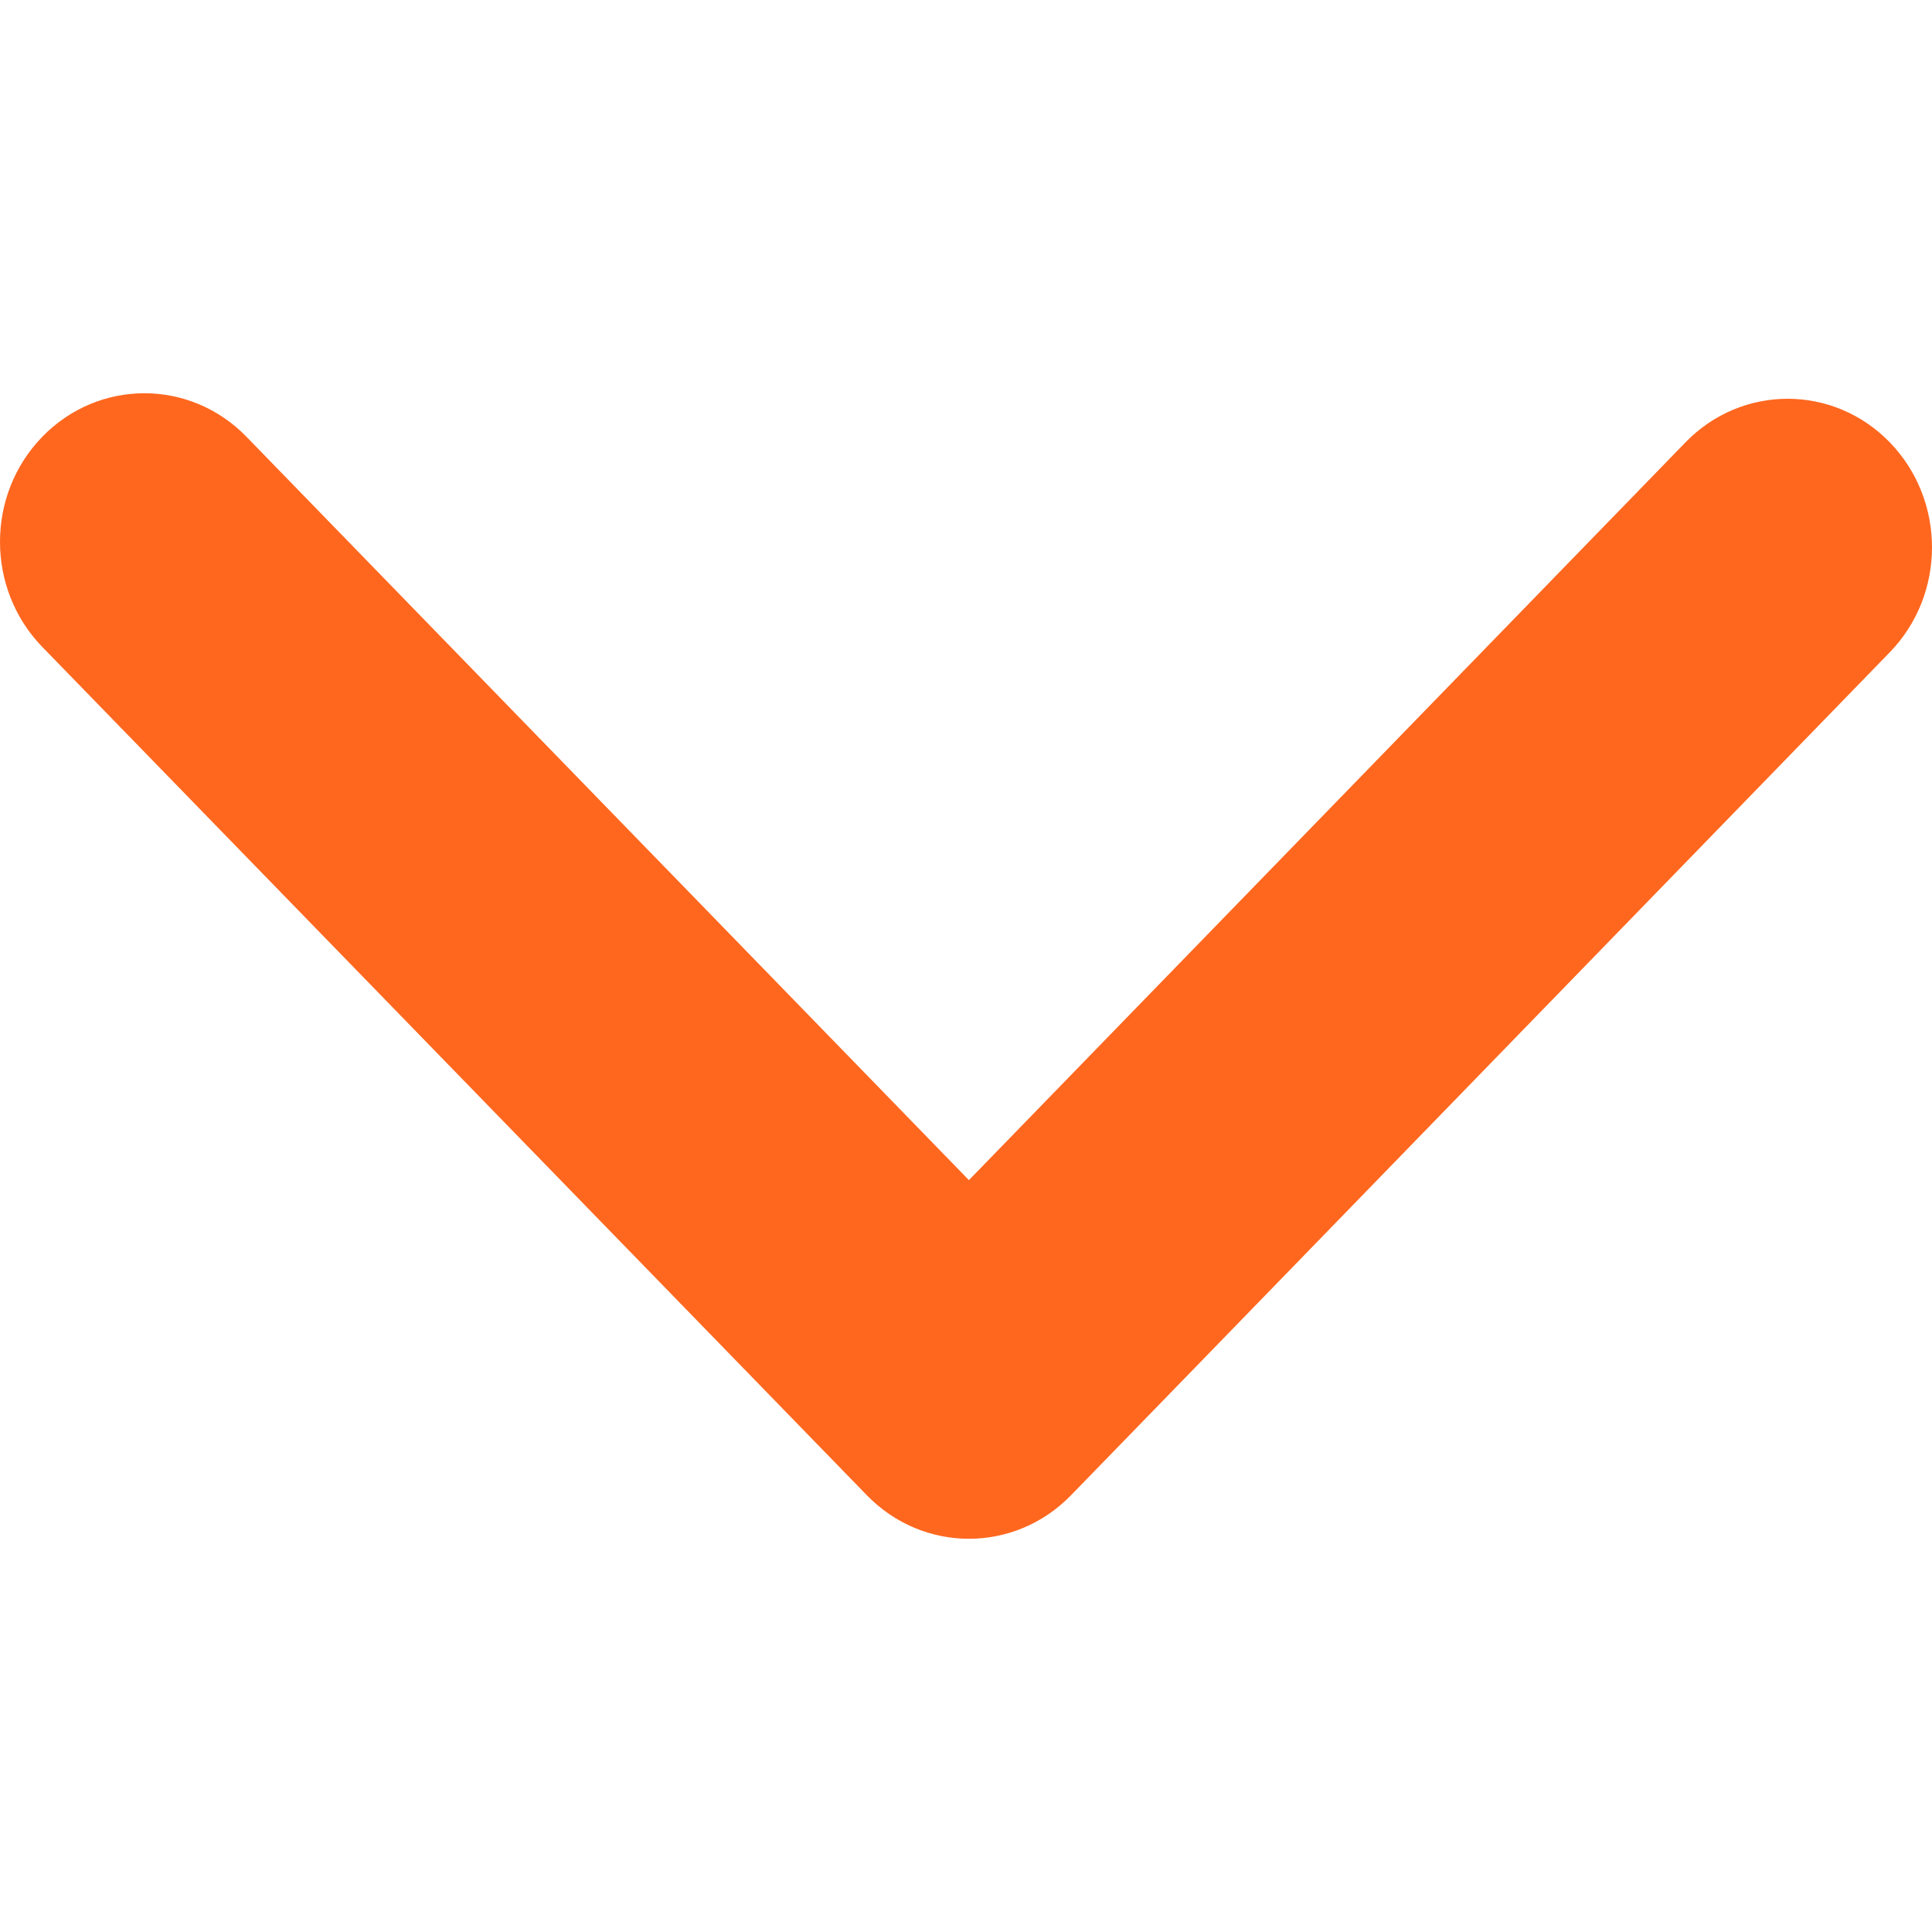
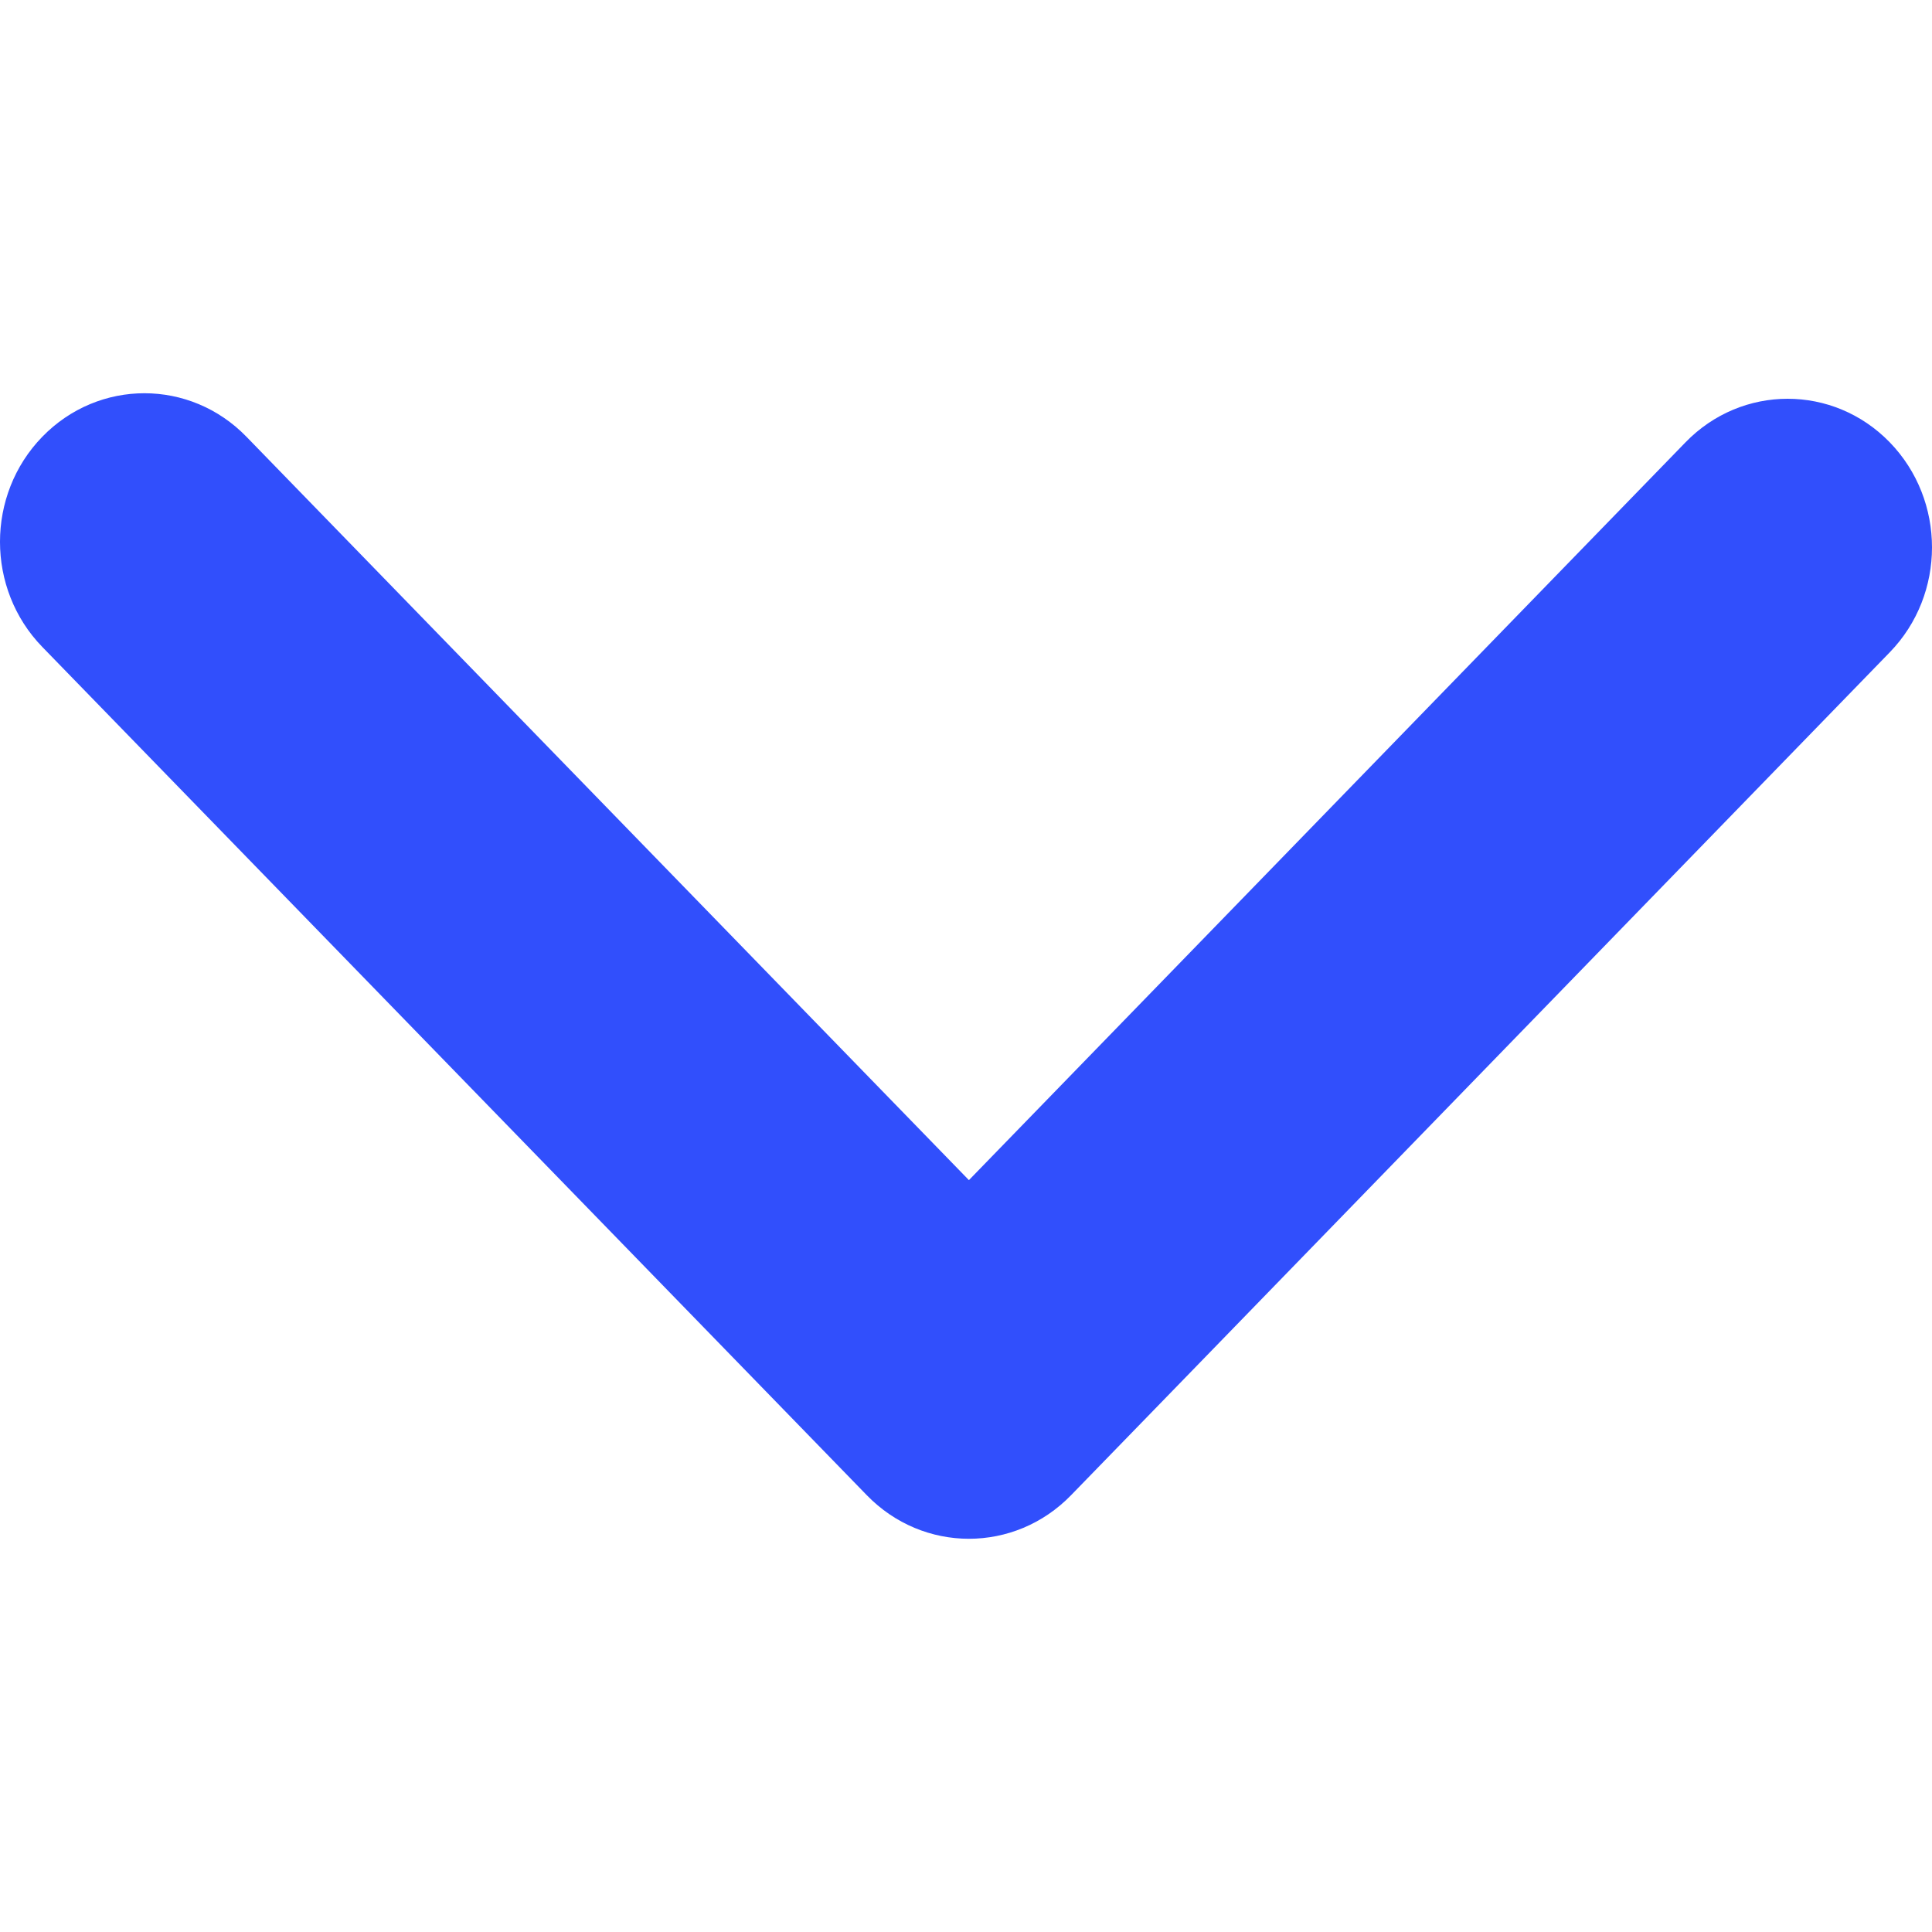
<svg xmlns="http://www.w3.org/2000/svg" id="Camada_1" data-name="Camada 1" viewBox="0 0 1080 1080">
  <defs>
    <style>
      .cls-1 {
-         fill: #FF671F;
+         fill: #314FFC;
      }
    </style>
  </defs>
  <path class="cls-1" d="M1056.35,247.22c31.52,32.46,31.54,85.01,.02,117.44l-400.59,412.46-57.06,58.72c-31.53,32.46-82.65,32.46-114.16,0l-57.07-58.72L23.63,361.63c-31.51-32.45-31.51-85.04,0-117.46h0c31.54-32.46,82.65-32.46,114.16,0l403.84,415.53L942.18,247.29c31.52-32.49,82.65-32.49,114.17-.07h0Z" />
</svg>
